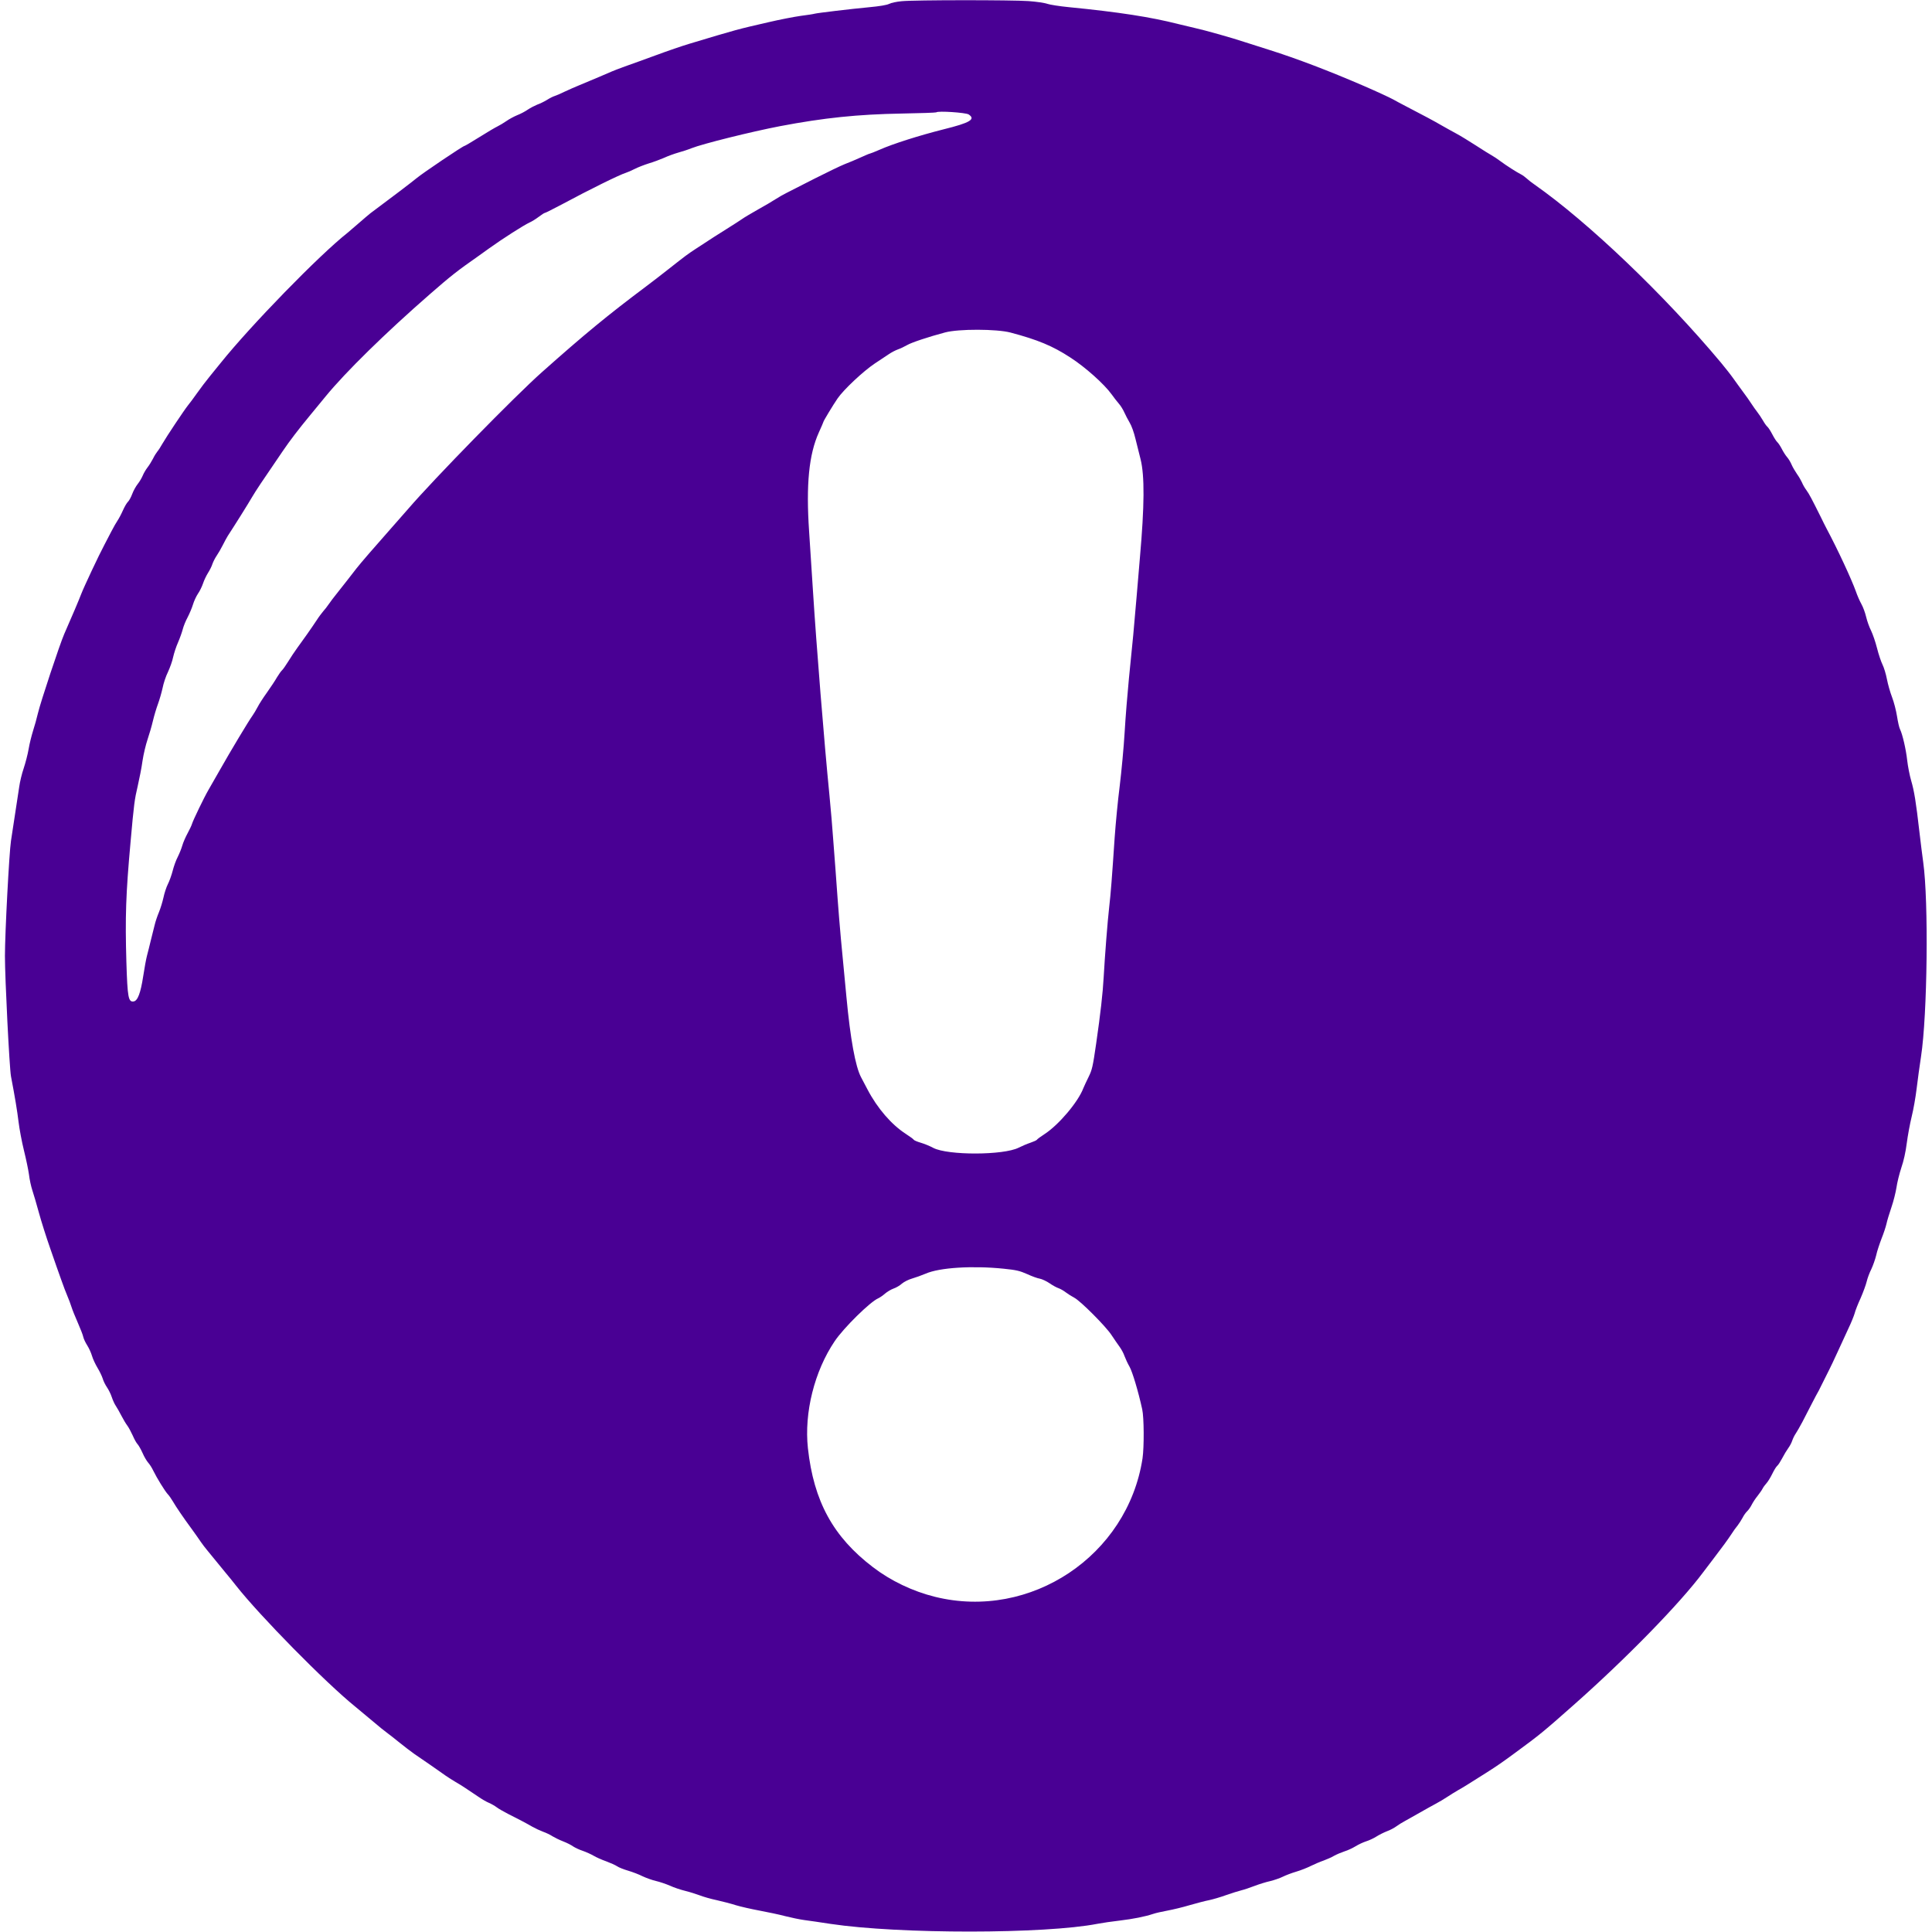
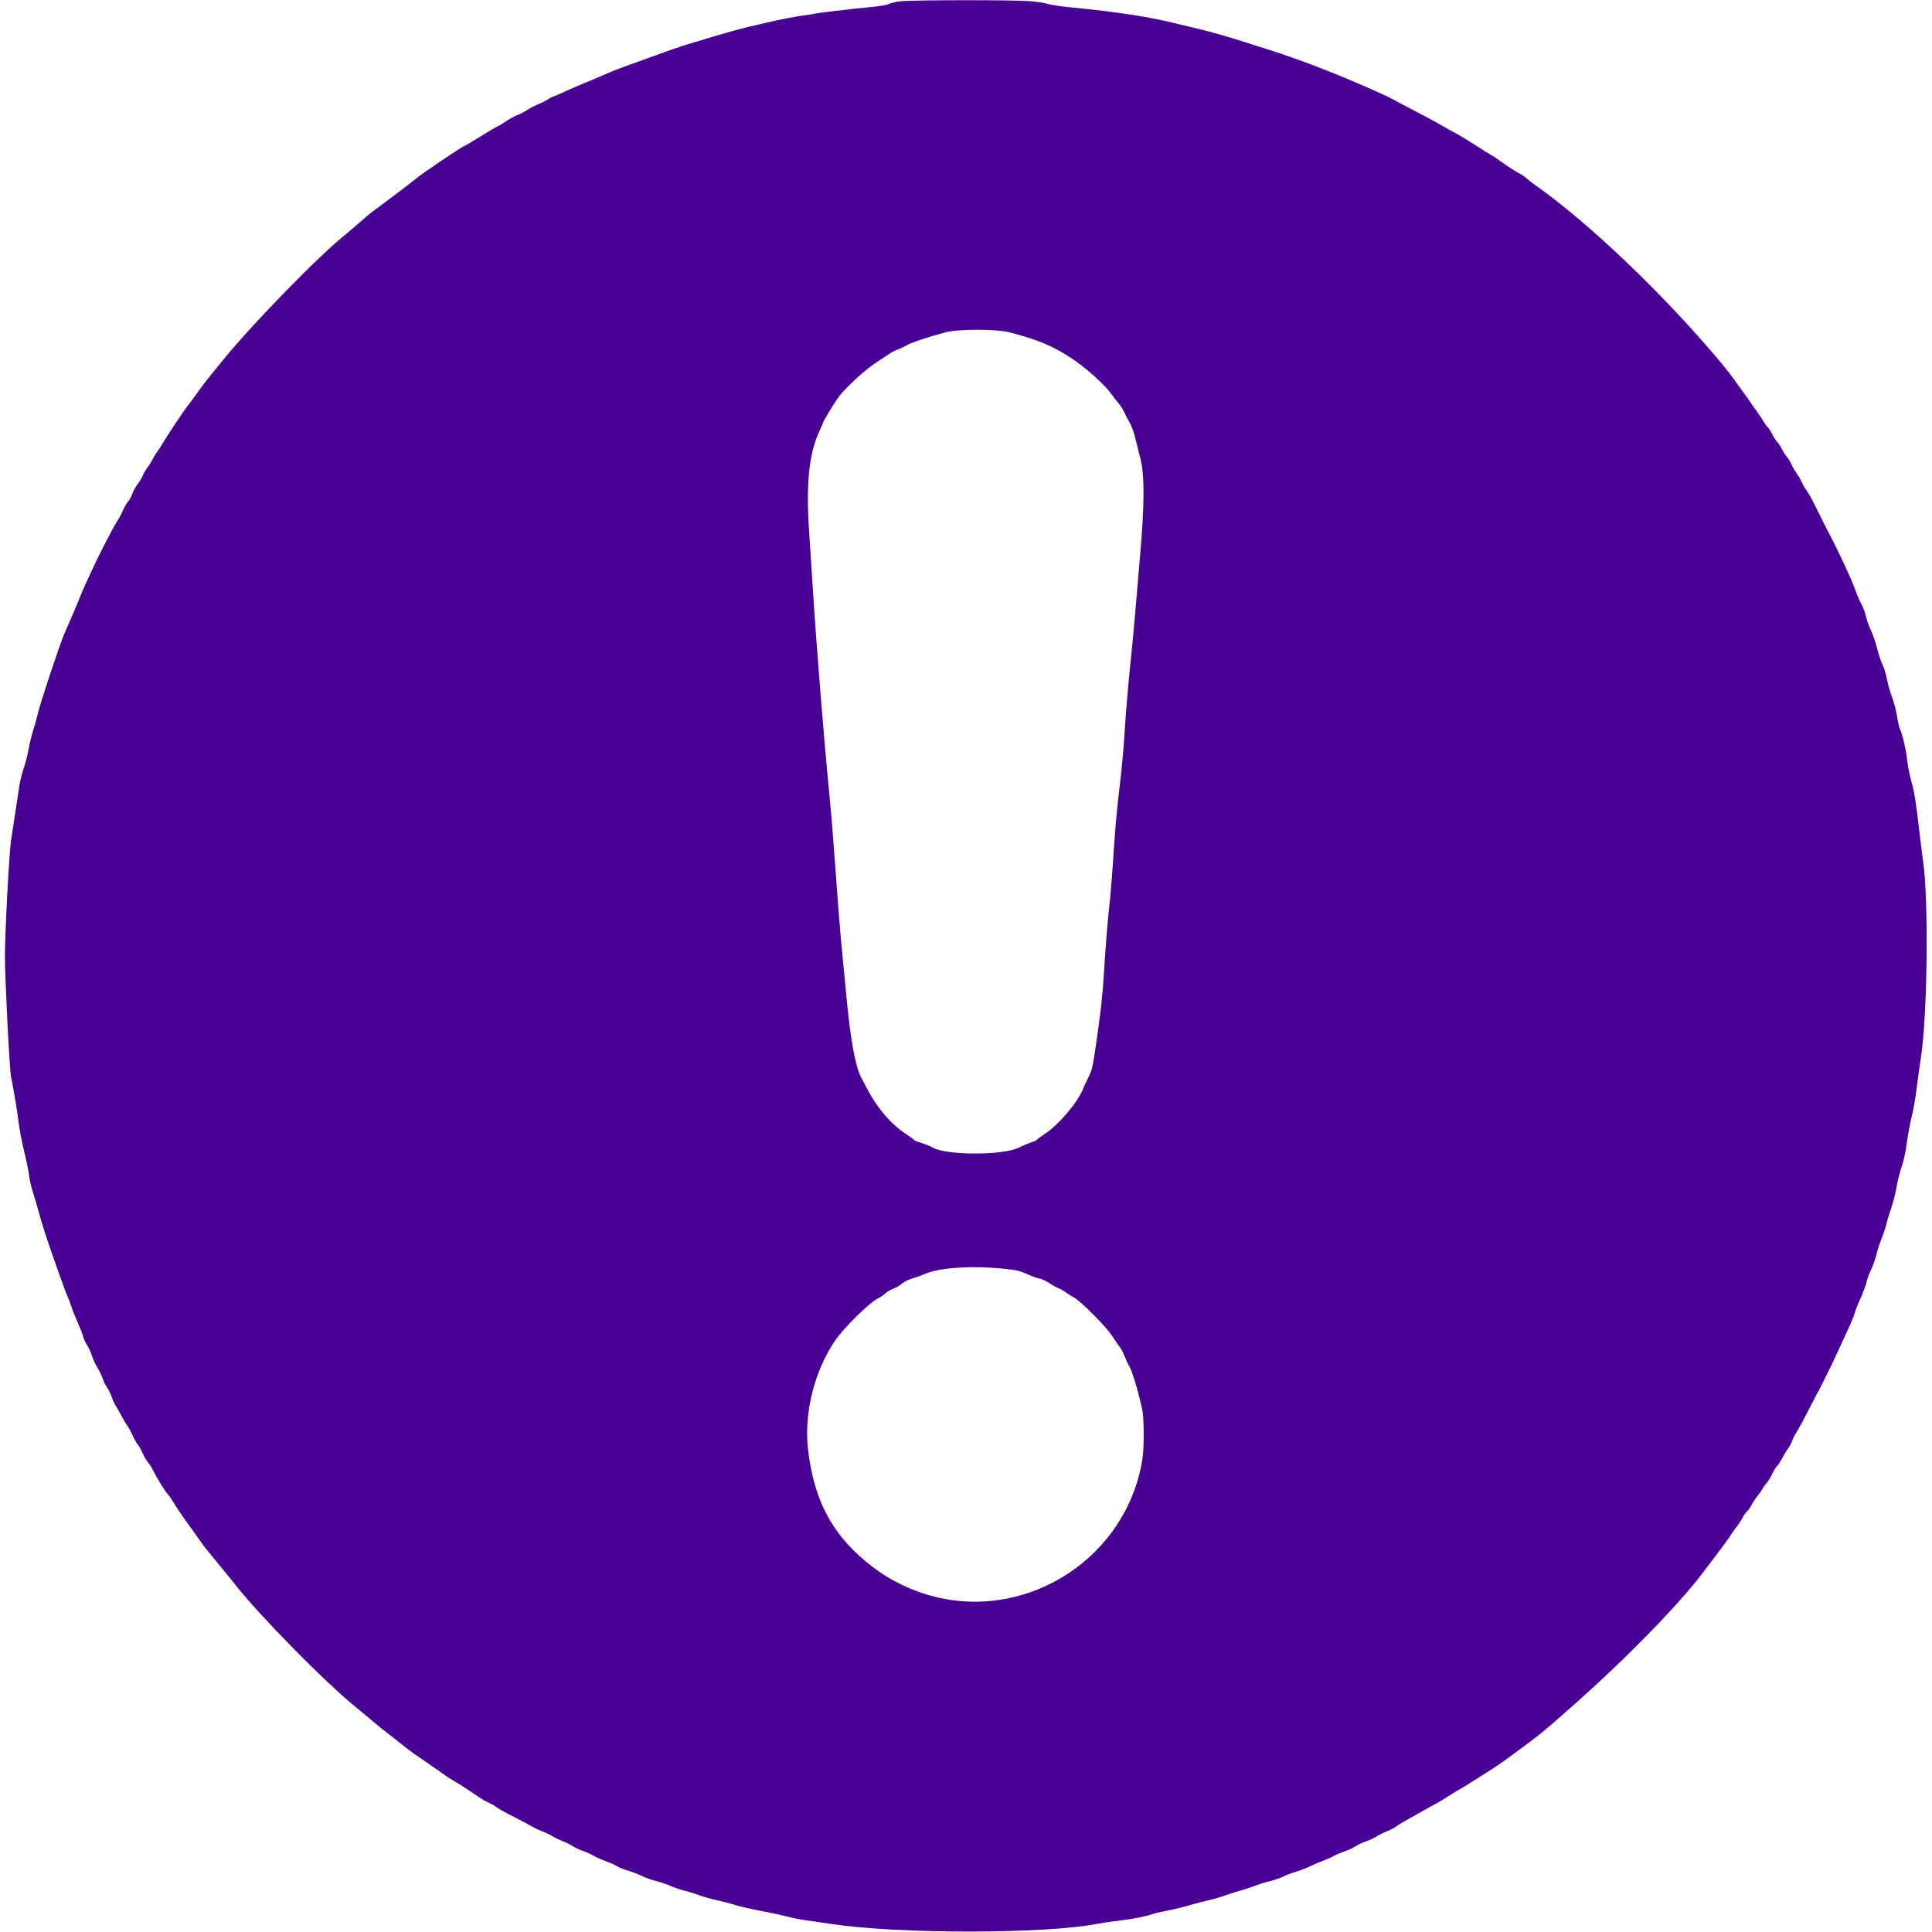
<svg xmlns="http://www.w3.org/2000/svg" width="512" height="512" viewBox="-4.5 0 1761 1761">
  <g transform="translate(0,1761) scale(0.1,-0.1)" fill="#490094" stroke="none">
-     <path d="M8173 17599 c-44 -4 -96 -15 -113 -24 -21 -11 -87 -22 -184 -31 -161 -15 -471 -52 -496 -59 -8 -3 -66 -12 -129 -20 -63 -9 -191 -34 -285 -56 -296 -68 -285 -65 -731 -199 -60 -18 -195 -64 -300 -103 -104 -38 -233 -85 -285 -103 -52 -19 -104 -39 -115 -44 -21 -10 -201 -86 -300 -127 -33 -13 -91 -39 -130 -57 -38 -19 -81 -37 -94 -41 -14 -4 -46 -20 -71 -36 -26 -16 -66 -35 -89 -43 -22 -9 -61 -29 -85 -45 -24 -17 -68 -40 -97 -51 -29 -12 -74 -36 -99 -54 -25 -17 -61 -39 -80 -48 -19 -9 -93 -52 -164 -97 -72 -45 -133 -81 -137 -81 -14 0 -382 -248 -438 -295 -29 -25 -246 -190 -420 -319 -14 -11 -60 -50 -101 -86 -41 -36 -89 -77 -106 -91 -259 -204 -882 -844 -1159 -1189 -16 -20 -59 -73 -95 -117 -36 -44 -90 -115 -120 -158 -30 -43 -67 -92 -81 -109 -34 -42 -196 -285 -234 -351 -16 -29 -37 -61 -46 -71 -9 -11 -27 -39 -39 -64 -13 -25 -35 -61 -50 -80 -15 -19 -35 -53 -44 -75 -9 -22 -30 -57 -46 -77 -16 -20 -39 -61 -50 -91 -11 -30 -29 -62 -39 -71 -10 -9 -31 -45 -46 -79 -15 -34 -37 -75 -48 -91 -11 -16 -37 -61 -57 -100 -20 -39 -49 -93 -63 -121 -49 -91 -189 -389 -212 -450 -21 -55 -81 -197 -155 -365 -40 -92 -215 -618 -239 -720 -11 -47 -31 -120 -45 -162 -13 -42 -32 -116 -40 -165 -8 -48 -29 -128 -45 -176 -17 -49 -35 -125 -41 -170 -10 -68 -58 -384 -75 -492 -16 -103 -55 -839 -55 -1048 0 -210 41 -1021 55 -1097 37 -193 57 -316 69 -415 8 -66 30 -183 49 -260 19 -77 40 -176 46 -220 5 -44 19 -109 31 -145 12 -36 39 -128 60 -205 21 -77 67 -223 103 -325 35 -102 80 -230 100 -285 19 -55 45 -122 57 -150 12 -27 28 -71 36 -96 8 -26 34 -91 58 -145 24 -55 47 -113 50 -130 4 -18 20 -52 36 -77 16 -25 36 -69 44 -97 8 -28 31 -76 50 -108 19 -31 40 -75 47 -97 6 -22 24 -58 39 -80 15 -22 35 -62 44 -90 9 -27 25 -63 37 -80 11 -16 34 -57 51 -90 17 -33 41 -73 54 -90 12 -16 34 -57 49 -90 14 -33 34 -69 45 -80 10 -11 30 -47 45 -80 14 -33 37 -71 49 -85 13 -14 35 -47 48 -75 32 -66 105 -184 131 -213 12 -12 33 -42 47 -66 29 -50 96 -149 175 -256 30 -41 66 -93 81 -115 15 -22 41 -56 58 -76 17 -20 54 -65 81 -99 28 -34 68 -83 90 -110 22 -26 63 -76 90 -111 217 -276 815 -884 1087 -1104 20 -17 87 -73 150 -125 62 -53 129 -107 148 -120 19 -14 68 -52 108 -85 41 -33 101 -79 135 -103 136 -93 165 -113 247 -171 47 -34 103 -70 125 -82 22 -12 65 -39 95 -59 30 -20 82 -55 115 -77 33 -23 77 -48 97 -56 21 -9 53 -27 70 -40 18 -14 65 -40 103 -60 79 -39 159 -81 225 -119 25 -14 68 -34 95 -44 28 -10 66 -28 85 -41 20 -12 64 -34 98 -47 34 -13 75 -34 91 -46 17 -11 56 -30 87 -40 32 -11 76 -31 100 -45 23 -14 75 -37 115 -51 40 -15 85 -35 99 -45 14 -10 59 -28 100 -40 41 -12 101 -35 132 -51 32 -15 87 -35 122 -43 35 -8 93 -28 128 -43 34 -16 97 -37 138 -47 41 -10 101 -29 133 -41 33 -13 103 -33 156 -44 53 -12 131 -32 174 -46 43 -13 140 -35 215 -49 75 -14 180 -36 232 -50 52 -13 131 -30 175 -36 44 -6 152 -21 240 -35 627 -94 1955 -93 2435 1 41 8 131 21 200 29 126 15 230 36 306 61 23 8 81 21 130 30 49 9 141 31 204 50 63 18 142 39 175 45 33 7 103 27 155 46 52 18 115 38 140 44 25 6 79 24 120 40 42 16 106 36 143 44 37 9 89 27 115 40 26 13 81 34 122 46 41 12 102 36 135 53 33 16 84 38 114 48 30 11 73 30 95 43 23 13 66 31 96 41 30 9 76 31 102 47 26 16 69 36 94 44 26 8 68 27 93 43 25 16 69 38 97 49 29 10 67 31 85 44 19 14 57 38 84 52 28 15 88 49 135 76 47 27 110 62 140 78 30 16 78 44 106 63 28 19 73 46 100 62 45 25 77 45 254 157 99 63 149 97 272 188 217 159 253 189 522 427 482 426 974 930 1186 1215 19 26 62 82 95 125 82 107 129 172 164 225 16 25 40 59 54 75 13 17 33 48 45 70 11 22 30 49 42 60 12 11 31 38 42 60 11 22 35 58 53 80 17 22 38 51 45 65 7 14 23 36 36 50 13 14 37 53 53 86 16 33 36 66 46 74 9 7 29 39 45 69 16 31 40 71 54 90 14 19 31 50 37 70 7 20 21 49 33 66 11 16 38 64 60 105 21 41 60 116 85 165 26 50 54 104 64 120 9 17 29 57 45 90 16 33 39 78 50 100 12 22 46 96 78 165 31 69 76 166 99 215 24 50 48 110 55 134 6 25 31 88 55 140 23 53 48 121 55 151 7 30 26 81 42 112 15 32 35 88 44 125 8 38 31 106 49 153 19 47 39 108 45 135 6 28 26 95 45 150 19 55 39 136 46 180 6 44 26 125 44 180 22 63 40 146 50 225 9 69 29 178 45 243 16 64 36 179 45 255 9 75 27 207 40 292 58 377 70 1414 20 1770 -8 58 -24 184 -35 280 -31 270 -47 370 -75 465 -14 48 -30 131 -36 184 -11 101 -43 238 -65 283 -8 14 -20 69 -28 120 -8 51 -28 129 -45 173 -17 44 -38 118 -47 165 -9 47 -27 106 -40 132 -13 26 -36 94 -50 150 -14 56 -39 128 -54 159 -16 31 -36 87 -45 125 -9 38 -28 91 -44 119 -15 27 -38 79 -50 115 -40 111 -166 383 -266 570 -13 25 -38 74 -55 110 -82 164 -103 205 -129 241 -16 21 -34 53 -41 71 -8 18 -28 53 -46 78 -17 25 -39 62 -48 83 -9 22 -27 53 -41 69 -15 17 -37 52 -50 78 -13 25 -31 52 -40 60 -9 8 -29 39 -45 70 -16 31 -36 62 -45 70 -9 7 -28 34 -42 59 -15 25 -38 60 -51 76 -13 17 -37 50 -53 75 -16 25 -49 72 -74 105 -24 33 -64 87 -87 120 -23 33 -76 101 -117 150 -516 617 -1209 1279 -1698 1622 -25 17 -57 42 -72 56 -14 13 -37 30 -51 37 -40 20 -137 82 -189 121 -26 20 -63 44 -81 54 -18 10 -83 50 -144 90 -61 39 -140 88 -176 107 -36 19 -96 53 -135 75 -67 39 -160 89 -330 177 -44 23 -93 49 -110 59 -37 20 -156 75 -267 123 -319 138 -613 250 -863 329 -82 26 -181 57 -220 70 -109 37 -372 111 -460 130 -44 10 -112 26 -151 36 -247 63 -540 109 -999 154 -82 8 -170 22 -194 30 -24 9 -101 20 -170 25 -151 11 -1042 11 -1158 -1z m611 -1032 c67 -44 14 -76 -229 -136 -221 -56 -459 -131 -583 -186 -44 -19 -84 -35 -88 -35 -5 0 -42 -16 -84 -35 -41 -19 -106 -46 -145 -61 -38 -15 -162 -75 -275 -132 -113 -58 -227 -116 -255 -130 -27 -13 -72 -39 -100 -57 -27 -18 -99 -60 -160 -94 -60 -34 -128 -74 -150 -90 -22 -15 -71 -47 -110 -71 -76 -47 -199 -126 -311 -200 -74 -49 -83 -55 -248 -185 -56 -44 -146 -114 -201 -155 -351 -263 -560 -435 -949 -781 -247 -219 -988 -977 -1221 -1248 -22 -25 -94 -107 -160 -182 -146 -165 -270 -308 -310 -359 -16 -21 -56 -71 -87 -112 -31 -40 -75 -95 -97 -123 -22 -27 -53 -68 -68 -90 -15 -22 -38 -52 -52 -67 -13 -15 -41 -52 -60 -82 -53 -80 -126 -183 -176 -251 -24 -33 -62 -90 -84 -126 -22 -36 -47 -71 -55 -78 -8 -7 -29 -36 -46 -64 -16 -29 -57 -90 -90 -137 -34 -47 -73 -107 -87 -135 -14 -27 -36 -63 -48 -80 -29 -39 -200 -323 -294 -490 -41 -71 -88 -155 -106 -185 -39 -67 -140 -276 -150 -310 -4 -14 -22 -52 -40 -85 -18 -33 -40 -83 -48 -111 -8 -28 -27 -75 -42 -105 -16 -30 -36 -86 -46 -126 -10 -39 -30 -95 -44 -122 -14 -28 -32 -83 -40 -122 -9 -40 -27 -99 -41 -133 -14 -33 -32 -86 -39 -116 -8 -30 -23 -93 -35 -140 -11 -47 -27 -110 -35 -140 -8 -30 -24 -116 -35 -190 -23 -150 -50 -223 -87 -228 -48 -7 -56 35 -66 358 -12 413 -5 621 38 1095 31 350 37 390 65 509 15 66 36 170 44 231 9 60 30 148 46 195 16 47 38 123 49 170 11 47 32 116 46 154 14 38 33 104 42 145 8 42 30 108 49 146 18 39 40 99 47 135 8 36 28 97 45 135 17 39 36 93 43 120 7 28 27 77 45 110 17 33 39 85 48 115 9 30 29 74 45 98 17 24 37 66 47 95 9 28 30 71 45 95 16 25 34 61 40 81 7 20 24 54 39 76 15 22 40 65 55 95 15 30 36 69 46 85 68 104 185 291 221 353 38 64 79 126 280 420 66 97 143 198 253 331 55 67 117 143 139 169 181 221 546 579 951 932 189 165 246 210 439 345 31 22 76 54 99 71 121 87 315 211 369 236 21 9 59 33 84 52 26 20 51 36 57 36 5 0 77 37 161 81 236 127 519 267 576 284 14 4 50 20 80 35 31 16 89 38 130 51 41 12 102 35 137 50 34 16 92 37 130 48 37 10 92 28 121 40 101 40 542 150 807 201 400 76 708 108 1109 115 171 3 312 8 315 11 15 15 268 -2 295 -19z m381 -1988 c249 -66 384 -122 545 -227 137 -88 310 -243 377 -336 20 -28 50 -67 66 -85 17 -19 39 -55 50 -80 11 -25 33 -66 48 -92 17 -27 40 -90 54 -150 14 -57 35 -140 46 -184 38 -152 36 -423 -6 -900 -8 -88 -21 -248 -30 -355 -20 -242 -38 -436 -70 -745 -13 -132 -31 -352 -39 -490 -8 -137 -29 -358 -45 -490 -17 -132 -37 -343 -46 -470 -25 -374 -35 -503 -50 -635 -15 -129 -39 -441 -50 -635 -8 -148 -29 -333 -69 -610 -30 -208 -37 -237 -68 -300 -19 -38 -41 -86 -49 -105 -47 -124 -222 -331 -350 -415 -37 -24 -70 -48 -73 -54 -3 -5 -30 -17 -59 -27 -28 -9 -77 -30 -107 -45 -138 -70 -646 -71 -778 -2 -31 17 -83 38 -114 47 -31 9 -60 21 -64 27 -3 6 -36 30 -73 54 -130 84 -259 233 -349 405 -24 47 -51 97 -59 112 -51 97 -97 348 -133 732 -17 176 -39 413 -50 526 -10 113 -24 277 -30 365 -6 88 -15 212 -20 275 -5 63 -14 187 -21 275 -6 88 -21 268 -34 400 -48 482 -119 1369 -150 1860 -14 220 -30 463 -35 540 -29 429 -2 702 89 904 23 50 41 93 41 95 0 8 88 154 130 215 56 81 234 248 339 318 47 31 105 69 128 85 23 16 60 35 82 43 23 8 61 26 85 40 39 23 195 75 346 115 123 33 469 32 595 -1z m-63 -8533 c117 -12 147 -19 215 -49 43 -20 95 -39 116 -42 21 -4 61 -23 89 -42 27 -19 64 -39 82 -45 17 -6 47 -23 66 -38 20 -15 53 -36 76 -48 56 -28 291 -264 341 -342 24 -36 56 -83 73 -106 16 -22 37 -60 45 -85 9 -24 29 -68 46 -97 26 -47 79 -222 115 -387 17 -74 18 -348 3 -448 -136 -887 -1020 -1477 -1891 -1262 -203 50 -404 146 -567 271 -362 276 -539 600 -592 1084 -35 323 59 701 244 975 82 122 324 360 397 391 15 7 43 26 62 43 20 17 55 38 78 46 23 8 58 28 76 45 19 16 60 37 92 46 31 9 87 29 125 45 125 55 424 74 709 45z" />
+     <path d="M8173 17599C8129 17595 8077 17584 8060 17575C8039 17564 7973 17553 7876 17544C7715 17529 7405 17492 7380 17485C7372 17482 7314 17473 7251 17465C7188 17456 7060 17431 6966 17409C6670 17341 6681 17344 6235 17210C6175 17192 6040 17146 5935 17107C5831 17069 5702 17022 5650 17004C5598 16985 5546 16965 5535 16960C5514 16950 5334 16874 5235 16833C5202 16820 5144 16794 5105 16776C5067 16757 5024 16739 5011 16735C4997 16731 4965 16715 4940 16699C4914 16683 4874 16664 4851 16656C4829 16647 4790 16627 4766 16611C4742 16594 4698 16571 4669 16560C4640 16548 4595 16524 4570 16506C4545 16489 4509 16467 4490 16458C4471 16449 4397 16406 4326 16361C4254 16316 4193 16280 4189 16280C4175 16280 3807 16032 3751 15985C3722 15960 3505 15795 3331 15666C3317 15655 3271 15616 3230 15580C3189 15544 3141 15503 3124 15489C2865 15285 2242 14645 1965 14300C1949 14280 1906 14227 1870 14183C1834 14139 1780 14068 1750 14025C1720 13982 1683 13933 1669 13916C1635 13874 1473 13631 1435 13565C1419 13536 1398 13504 1389 13494C1380 13483 1362 13455 1350 13430C1337 13405 1315 13369 1300 13350C1285 13331 1265 13297 1256 13275C1247 13253 1226 13218 1210 13198C1194 13178 1171 13137 1160 13107C1149 13077 1131 13045 1121 13036C1111 13027 1090 12991 1075 12957C1060 12923 1038 12882 1027 12866C1016 12850 990 12805 970 12766C950 12727 921 12673 907 12645C858 12554 718 12256 695 12195C674 12140 614 11998 540 11830C500 11738 325 11212 301 11110C290 11063 270 10990 256 10948C243 10906 224 10832 216 10783C208 10735 187 10655 171 10607C154 10558 136 10482 130 10437C120 10369 72 10053 55 9945C39 9842 0 9106 0 8897C0 8687 41 7876 55 7800C92 7607 112 7484 124 7385C132 7319 154 7202 173 7125C192 7048 213 6949 219 6905C224 6861 238 6796 250 6760C262 6724 289 6632 310 6555C331 6478 377 6332 413 6230C448 6128 493 6000 513 5945C532 5890 558 5823 570 5795C582 5768 598 5724 606 5699C614 5673 640 5608 664 5554C688 5499 711 5441 714 5424C718 5406 734 5372 750 5347C766 5322 786 5278 794 5250C802 5222 825 5174 844 5142C863 5111 884 5067 891 5045C897 5023 915 4987 930 4965C945 4943 965 4903 974 4875C983 4848 999 4812 1011 4795C1022 4779 1045 4738 1062 4705C1079 4672 1103 4632 1116 4615C1128 4599 1150 4558 1165 4525C1179 4492 1199 4456 1210 4445C1220 4434 1240 4398 1255 4365C1269 4332 1292 4294 1304 4280C1317 4266 1339 4233 1352 4205C1384 4139 1457 4021 1483 3992C1495 3980 1516 3950 1530 3926C1559 3876 1626 3777 1705 3670C1735 3629 1771 3577 1786 3555C1801 3533 1827 3499 1844 3479C1861 3459 1898 3414 1925 3380C1953 3346 1993 3297 2015 3270C2037 3244 2078 3194 2105 3159C2322 2883 2920 2275 3192 2055C3212 2038 3279 1982 3342 1930C3404 1877 3471 1823 3490 1810C3509 1796 3558 1758 3598 1725C3639 1692 3699 1646 3733 1622C3869 1529 3898 1509 3980 1451C4027 1417 4083 1381 4105 1369C4127 1357 4170 1330 4200 1310C4230 1290 4282 1255 4315 1233C4348 1210 4392 1185 4412 1177C4433 1168 4465 1150 4482 1137C4500 1123 4547 1097 4585 1077C4664 1038 4744 996 4810 958C4835 944 4878 924 4905 914C4933 904 4971 886 4990 873C5010 861 5054 839 5088 826C5122 813 5163 792 5179 780C5196 769 5235 750 5266 740C5298 729 5342 709 5366 695C5389 681 5441 658 5481 644C5521 629 5566 609 5580 599C5594 589 5639 571 5680 559C5721 547 5781 524 5812 508C5844 493 5899 473 5934 465C5969 457 6027 437 6062 422C6096 406 6159 385 6200 375C6241 365 6301 346 6333 334C6366 321 6436 301 6489 290C6542 278 6620 258 6663 244C6706 231 6803 209 6878 195C6953 181 7058 159 7110 145C7162 132 7241 115 7285 109C7329 103 7437 88 7525 74C8152 -20 9480 -19 9960 75C10001 83 10091 96 10160 104C10286 119 10390 140 10466 165C10489 173 10547 186 10596 195C10645 204 10737 226 10800 245C10863 263 10942 284 10975 290C11008 297 11078 317 11130 336C11182 354 11245 374 11270 380C11295 386 11349 404 11390 420C11432 436 11496 456 11533 464C11570 473 11622 491 11648 504C11674 517 11729 538 11770 550C11811 562 11872 586 11905 603C11938 619 11989 641 12019 651C12049 662 12092 681 12114 694C12137 707 12180 725 12210 735C12240 744 12286 766 12312 782C12338 798 12381 818 12406 826C12432 834 12474 853 12499 869C12524 885 12568 907 12596 918C12625 928 12663 949 12681 962C12700 976 12738 1000 12765 1014C12793 1029 12853 1063 12900 1090C12947 1117 13010 1152 13040 1168C13070 1184 13118 1212 13146 1231C13174 1250 13219 1277 13246 1293C13291 1318 13323 1338 13500 1450C13599 1513 13649 1547 13772 1638C13989 1797 14025 1827 14294 2065C14776 2491 15268 2995 15480 3280C15499 3306 15542 3362 15575 3405C15657 3512 15704 3577 15739 3630C15755 3655 15779 3689 15793 3705C15806 3722 15826 3753 15838 3775C15849 3797 15868 3824 15880 3835C15892 3846 15911 3873 15922 3895C15933 3917 15957 3953 15975 3975C15992 3997 16013 4026 16020 4040C16027 4054 16043 4076 16056 4090C16069 4104 16093 4143 16109 4176C16125 4209 16145 4242 16155 4250C16164 4257 16184 4289 16200 4319C16216 4350 16240 4390 16254 4409C16268 4428 16285 4459 16291 4479C16298 4499 16312 4528 16324 4545C16335 4561 16362 4609 16384 4650C16405 4691 16444 4766 16469 4815C16495 4865 16523 4919 16533 4935C16542 4952 16562 4992 16578 5025C16594 5058 16617 5103 16628 5125C16640 5147 16674 5221 16706 5290C16737 5359 16782 5456 16805 5505C16829 5555 16853 5615 16860 5639C16866 5664 16891 5727 16915 5779C16938 5832 16963 5900 16970 5930C16977 5960 16996 6011 17012 6042C17027 6074 17047 6130 17056 6167C17064 6205 17087 6273 17105 6320C17124 6367 17144 6428 17150 6455C17156 6483 17176 6550 17195 6605C17214 6660 17234 6741 17241 6785C17247 6829 17267 6910 17285 6965C17307 7028 17325 7111 17335 7190C17344 7259 17364 7368 17380 7433C17396 7497 17416 7612 17425 7688C17434 7763 17452 7895 17465 7980C17523 8357 17535 9394 17485 9750C17477 9808 17461 9934 17450 10030C17419 10300 17403 10400 17375 10495C17361 10543 17345 10626 17339 10679C17328 10780 17296 10917 17274 10962C17266 10976 17254 11031 17246 11082C17238 11133 17218 11211 17201 11255C17184 11299 17163 11373 17154 11420C17145 11467 17127 11526 17114 11552C17101 11578 17078 11646 17064 11702C17050 11758 17025 11830 17010 11861C16994 11892 16974 11948 16965 11986C16956 12024 16937 12077 16921 12105C16906 12132 16883 12184 16871 12220C16831 12331 16705 12603 16605 12790C16592 12815 16567 12864 16550 12900C16468 13064 16447 13105 16421 13141C16405 13162 16387 13194 16380 13212C16372 13230 16352 13265 16334 13290C16317 13315 16295 13352 16286 13373C16277 13395 16259 13426 16245 13442C16230 13459 16208 13494 16195 13520C16182 13545 16164 13572 16155 13580C16146 13588 16126 13619 16110 13650C16094 13681 16074 13712 16065 13720C16056 13727 16037 13754 16023 13779C16008 13804 15985 13839 15972 13855C15959 13872 15935 13905 15919 13930C15903 13955 15870 14002 15845 14035C15821 14068 15781 14122 15758 14155C15735 14188 15682 14256 15641 14305C15125 14922 14432 15584 13943 15927C13918 15944 13886 15969 13871 15983C13857 15996 13834 16013 13820 16020C13780 16040 13683 16102 13631 16141C13605 16161 13568 16185 13550 16195C13532 16205 13467 16245 13406 16285C13345 16324 13266 16373 13230 16392C13194 16411 13134 16445 13095 16467C13028 16506 12935 16556 12765 16644C12721 16667 12672 16693 12655 16703C12618 16723 12499 16778 12388 16826C12069 16964 11775 17076 11525 17155C11443 17181 11344 17212 11305 17225C11196 17262 10933 17336 10845 17355C10801 17365 10733 17381 10694 17391C10447 17454 10154 17500 9695 17545C9613 17553 9525 17567 9501 17575C9477 17584 9400 17595 9331 17600C9180 17611 8289 17611 8173 17599ZM9165 14579C9414 14513 9549 14457 9710 14352C9847 14264 10020 14109 10087 14016C10107 13988 10137 13949 10153 13931C10170 13912 10192 13876 10203 13851C10214 13826 10236 13785 10251 13759C10268 13732 10291 13669 10305 13609C10319 13552 10340 13469 10351 13425C10389 13273 10387 13002 10345 12525C10337 12437 10324 12277 10315 12170C10295 11928 10277 11734 10245 11425C10232 11293 10214 11073 10206 10935C10198 10798 10177 10577 10161 10445C10144 10313 10124 10102 10115 9975C10090 9601 10080 9472 10065 9340C10050 9211 10026 8899 10015 8705C10007 8557 9986 8372 9946 8095C9916 7887 9909 7858 9878 7795C9859 7757 9837 7709 9829 7690C9782 7566 9607 7359 9479 7275C9442 7251 9409 7227 9406 7221C9403 7216 9376 7204 9347 7194C9319 7185 9270 7164 9240 7149C9102 7079 8594 7078 8462 7147C8431 7164 8379 7185 8348 7194C8317 7203 8288 7215 8284 7221C8281 7227 8248 7251 8211 7275C8081 7359 7952 7508 7862 7680C7838 7727 7811 7777 7803 7792C7752 7889 7706 8140 7670 8524C7653 8700 7631 8937 7620 9050C7610 9163 7596 9327 7590 9415C7584 9503 7575 9627 7570 9690C7565 9753 7556 9877 7549 9965C7543 10053 7528 10233 7515 10365C7467 10847 7396 11734 7365 12225C7351 12445 7335 12688 7330 12765C7301 13194 7328 13467 7419 13669C7442 13719 7460 13762 7460 13764C7460 13772 7548 13918 7590 13979C7646 14060 7824 14227 7929 14297C7976 14328 8034 14366 8057 14382C8080 14398 8117 14417 8139 14425C8162 14433 8200 14451 8224 14465C8263 14488 8419 14540 8570 14580C8693 14613 9039 14612 9165 14579ZM9102 6046C9219 6034 9249 6027 9317 5997C9360 5977 9412 5958 9433 5955C9454 5951 9494 5932 9522 5913C9549 5894 9586 5874 9604 5868C9621 5862 9651 5845 9670 5830C9690 5815 9723 5794 9746 5782C9802 5754 10037 5518 10087 5440C10111 5404 10143 5357 10160 5334C10176 5312 10197 5274 10205 5249C10214 5225 10234 5181 10251 5152C10277 5105 10330 4930 10366 4765C10383 4691 10384 4417 10369 4317C10233 3430 9349 2840 8478 3055C8275 3105 8074 3201 7911 3326C7549 3602 7372 3926 7319 4410C7284 4733 7378 5111 7563 5385C7645 5507 7887 5745 7960 5776C7975 5783 8003 5802 8022 5819C8042 5836 8077 5857 8100 5865C8123 5873 8158 5893 8176 5910C8195 5926 8236 5947 8268 5956C8299 5965 8355 5985 8393 6001C8518 6056 8817 6075 9102 6046Z" />
  </g>
</svg>
